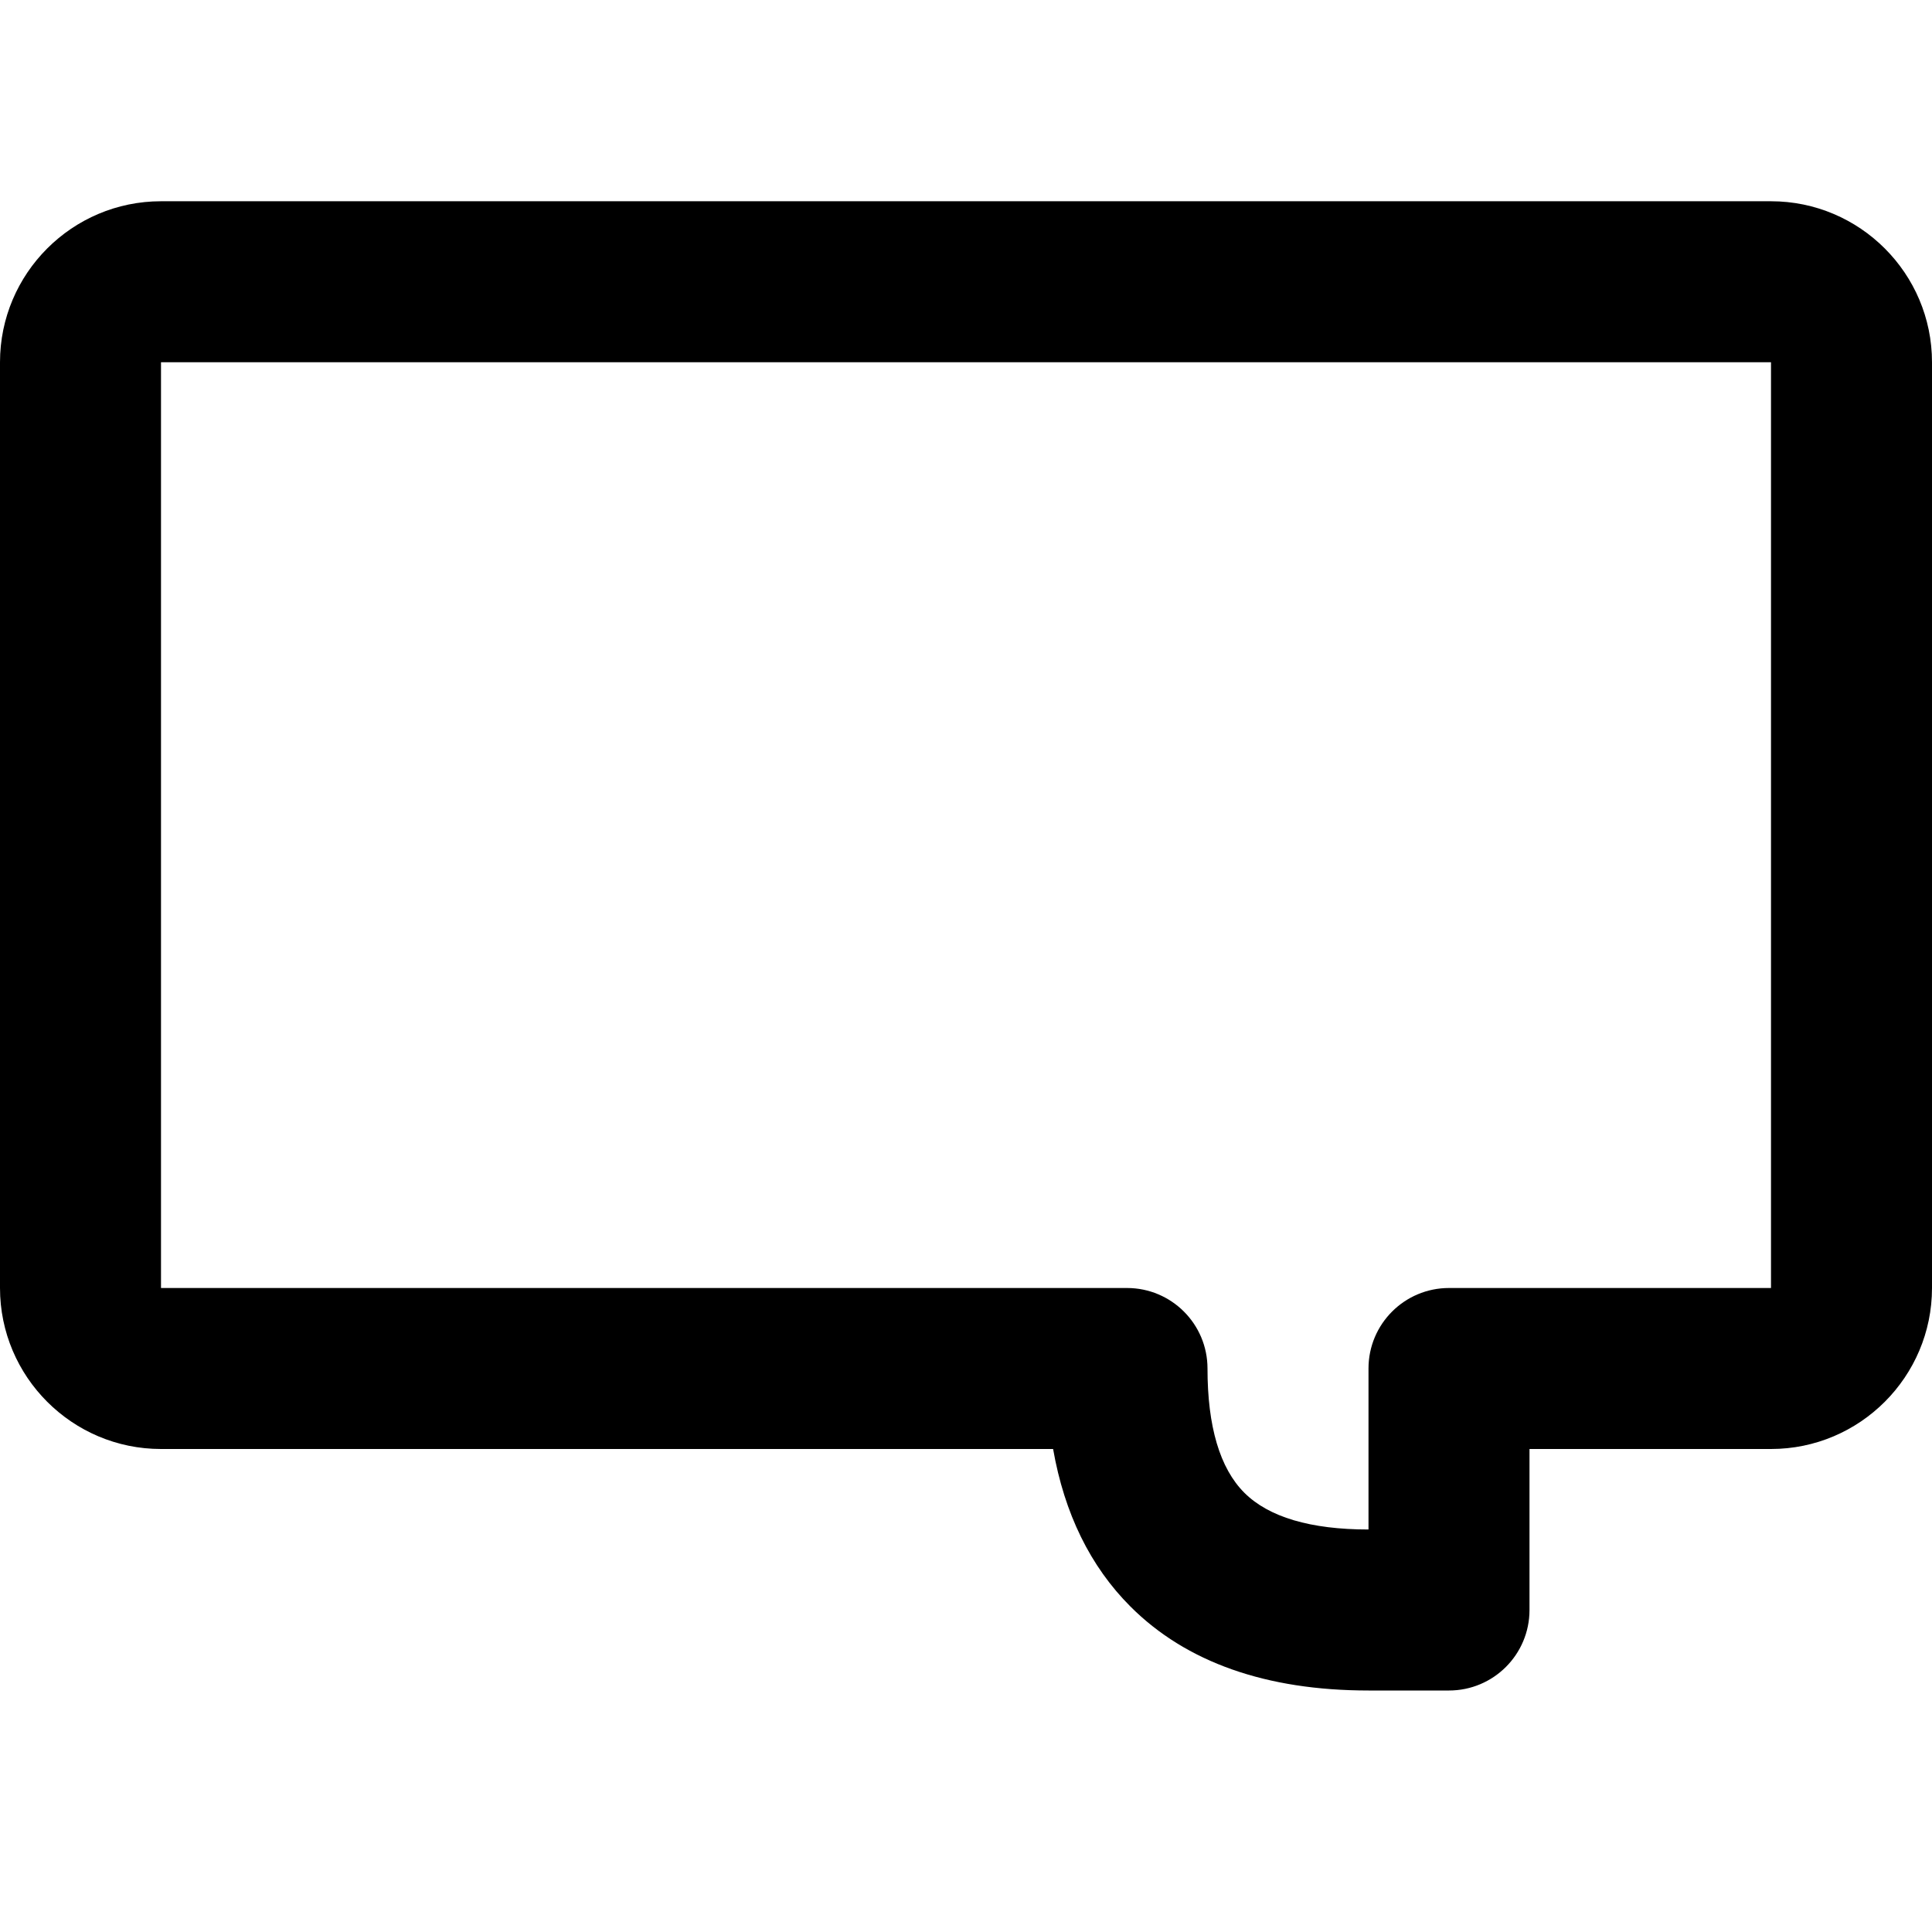
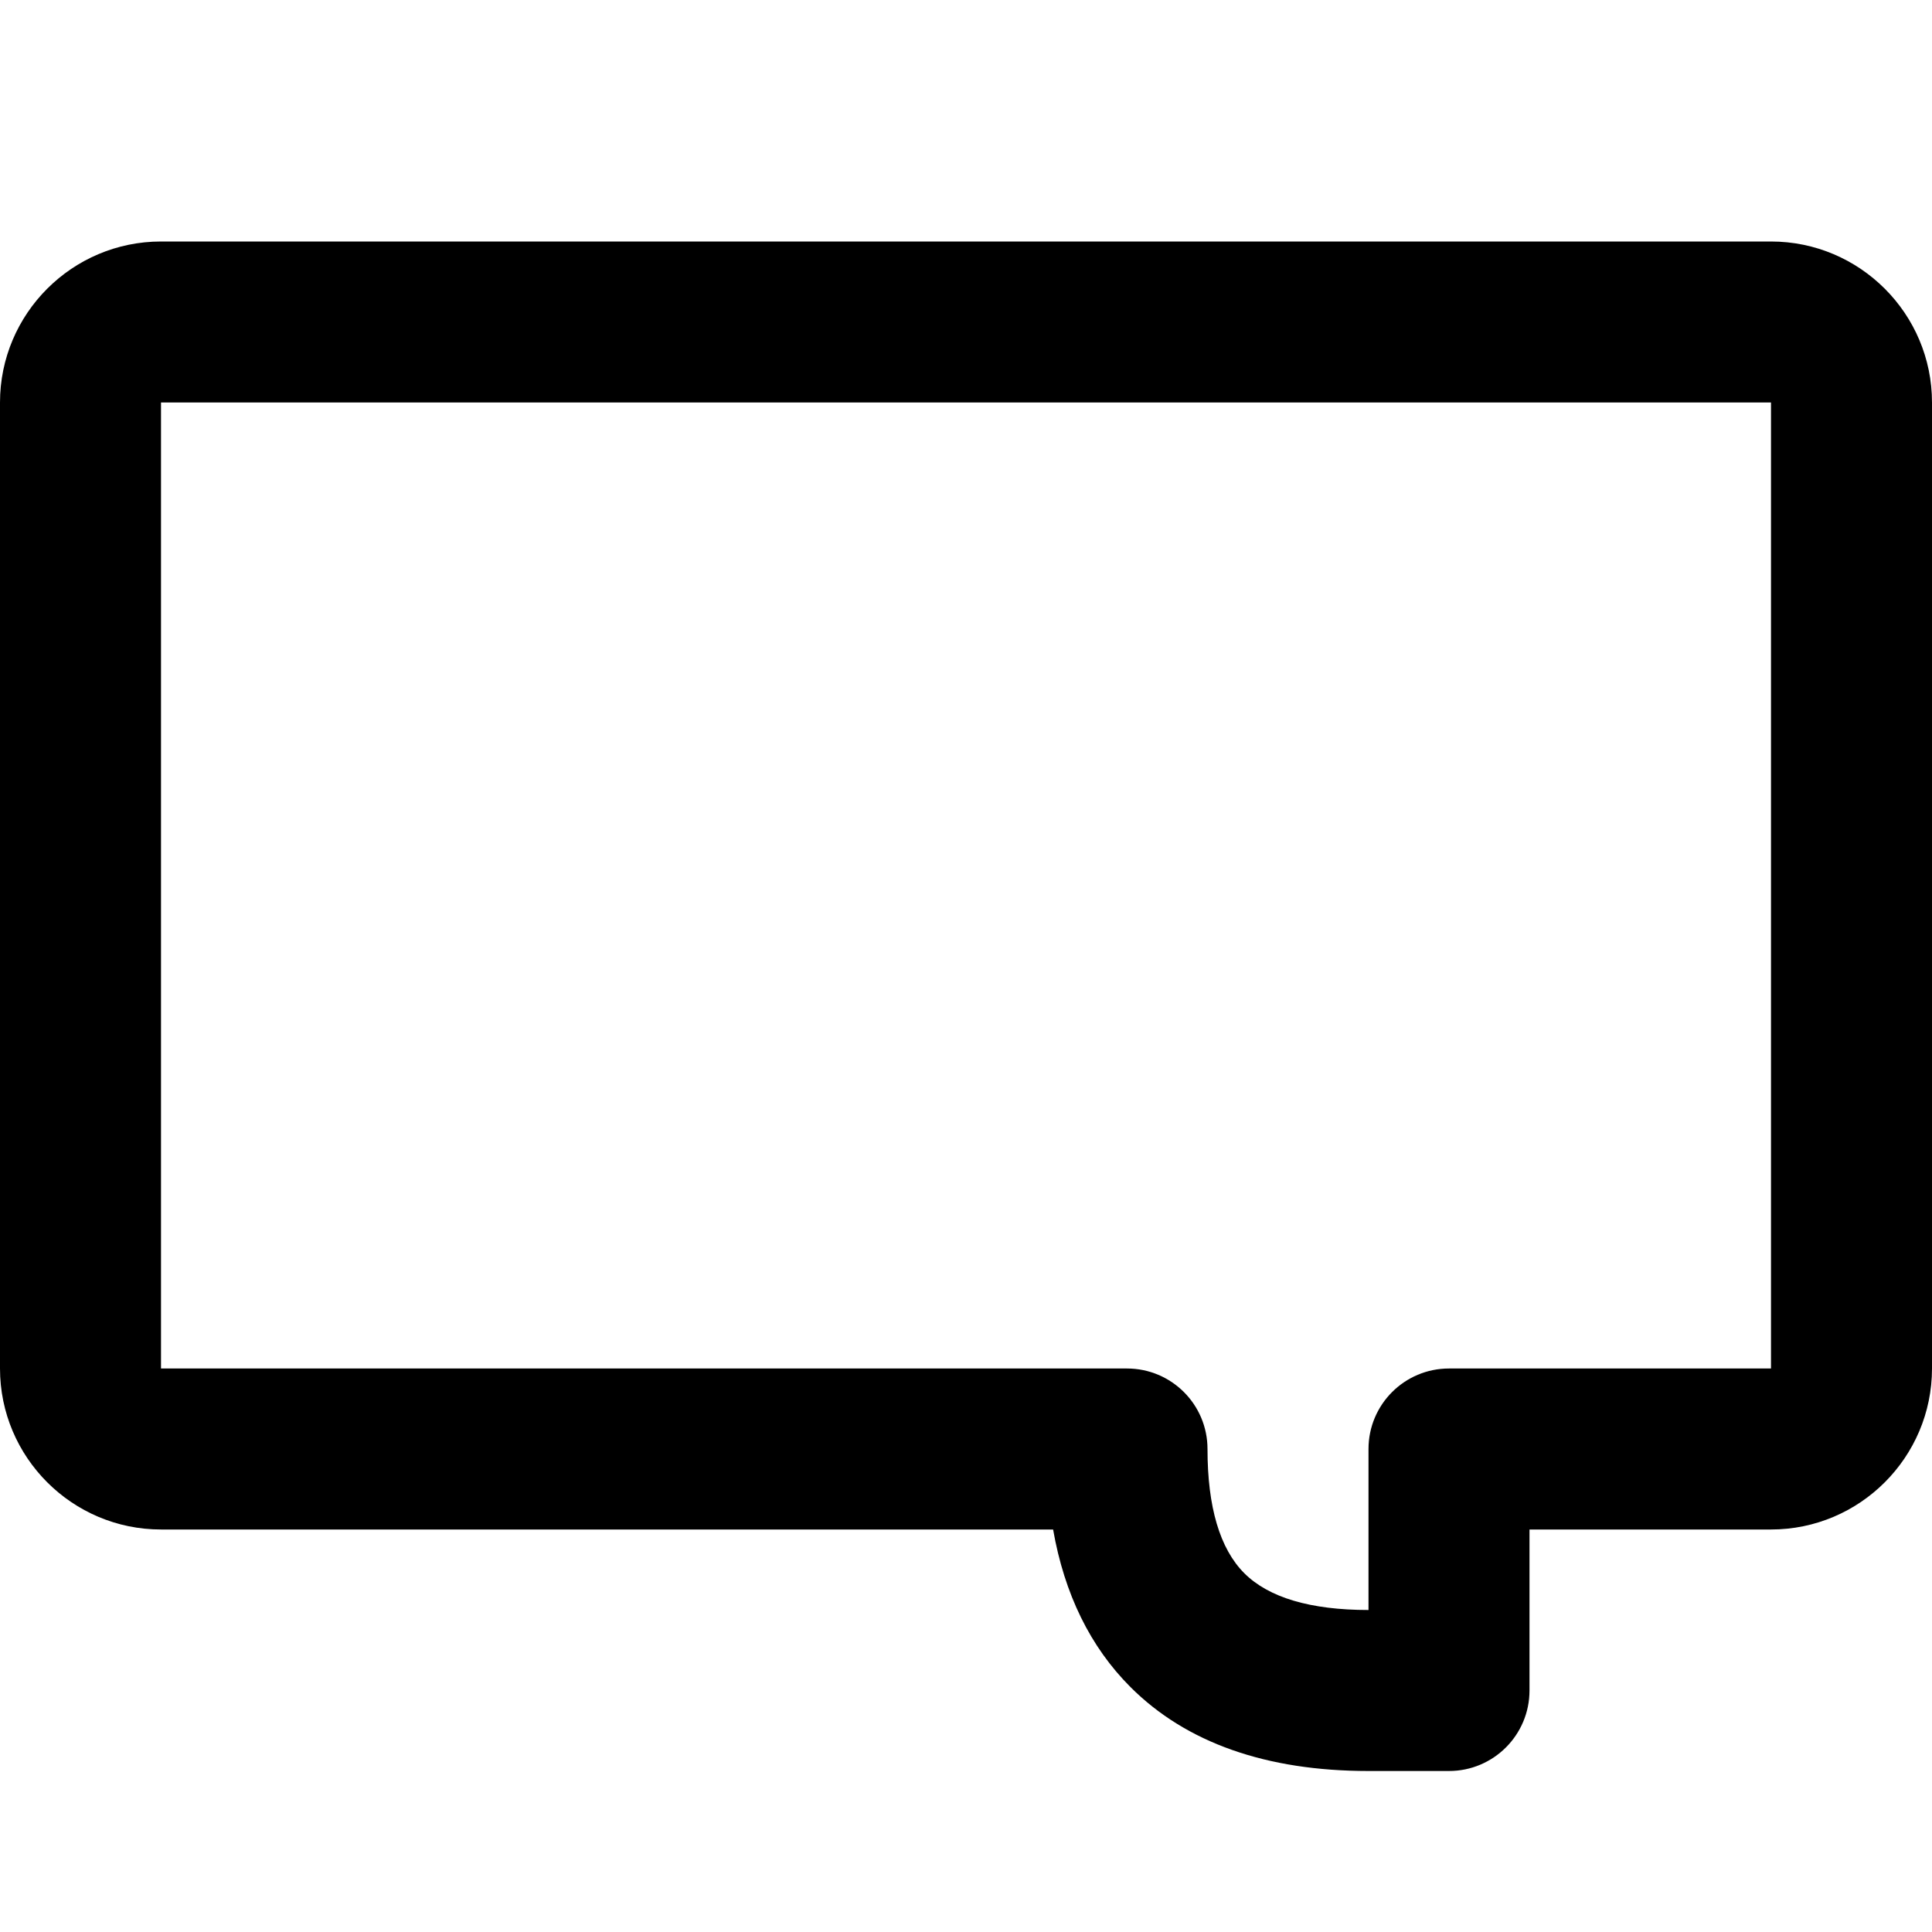
<svg xmlns="http://www.w3.org/2000/svg" version="1.1" id="圖層_1" x="0px" y="0px" viewBox="0 0 1200 1200" enable-background="new 0 0 1200 1200" xml:space="preserve">
-   <path d="M1100,125H100C44.86,125,0,169.859,0,225v575c0,55.141,44.86,100,100,100h554.102  c7.039,40.134,23.115,72.927,48.043,97.855C736.745,1032.456,786.491,1050,850,1050h50  c27.614,0,50-22.386,50-50V900h150c55.14,0,100-44.859,100-100V225C1200,169.859,1155.14,125,1100,125z   M1100,800H900c-27.614,0-50,22.386-50,50v100c-36.024,0-61.979-7.689-77.145-22.855  C757.69,911.979,750,886.023,750,850c0-27.614-22.386-50-50-50l-600-0.003V225h1000V800z" />
+   <path d="M900,1100h-50c-63.509,0-113.255-17.544-147.855-52.145  c-24.928-24.929-41.004-57.722-48.043-97.855H100C44.86,950,0,905.141,0,850V250  c0-55.141,44.86-100,100-100h1000c55.14,0,100,44.859,100,100v600c0,55.141-44.86,100-100,100H950v100  C950,1077.614,927.614,1100,900,1100z M100,849.997L700,850c27.614,0,50,22.386,50,50  c0,36.023,7.69,61.979,22.855,77.145C788.021,992.311,813.976,1000,850,1000V900  c0-27.614,22.386-50,50-50h200V250H100v600V849.997z M1100.013,250.001c0,0,0,0,0,0  c0,0,0,0,0,0H1100.013z" />
</svg>
